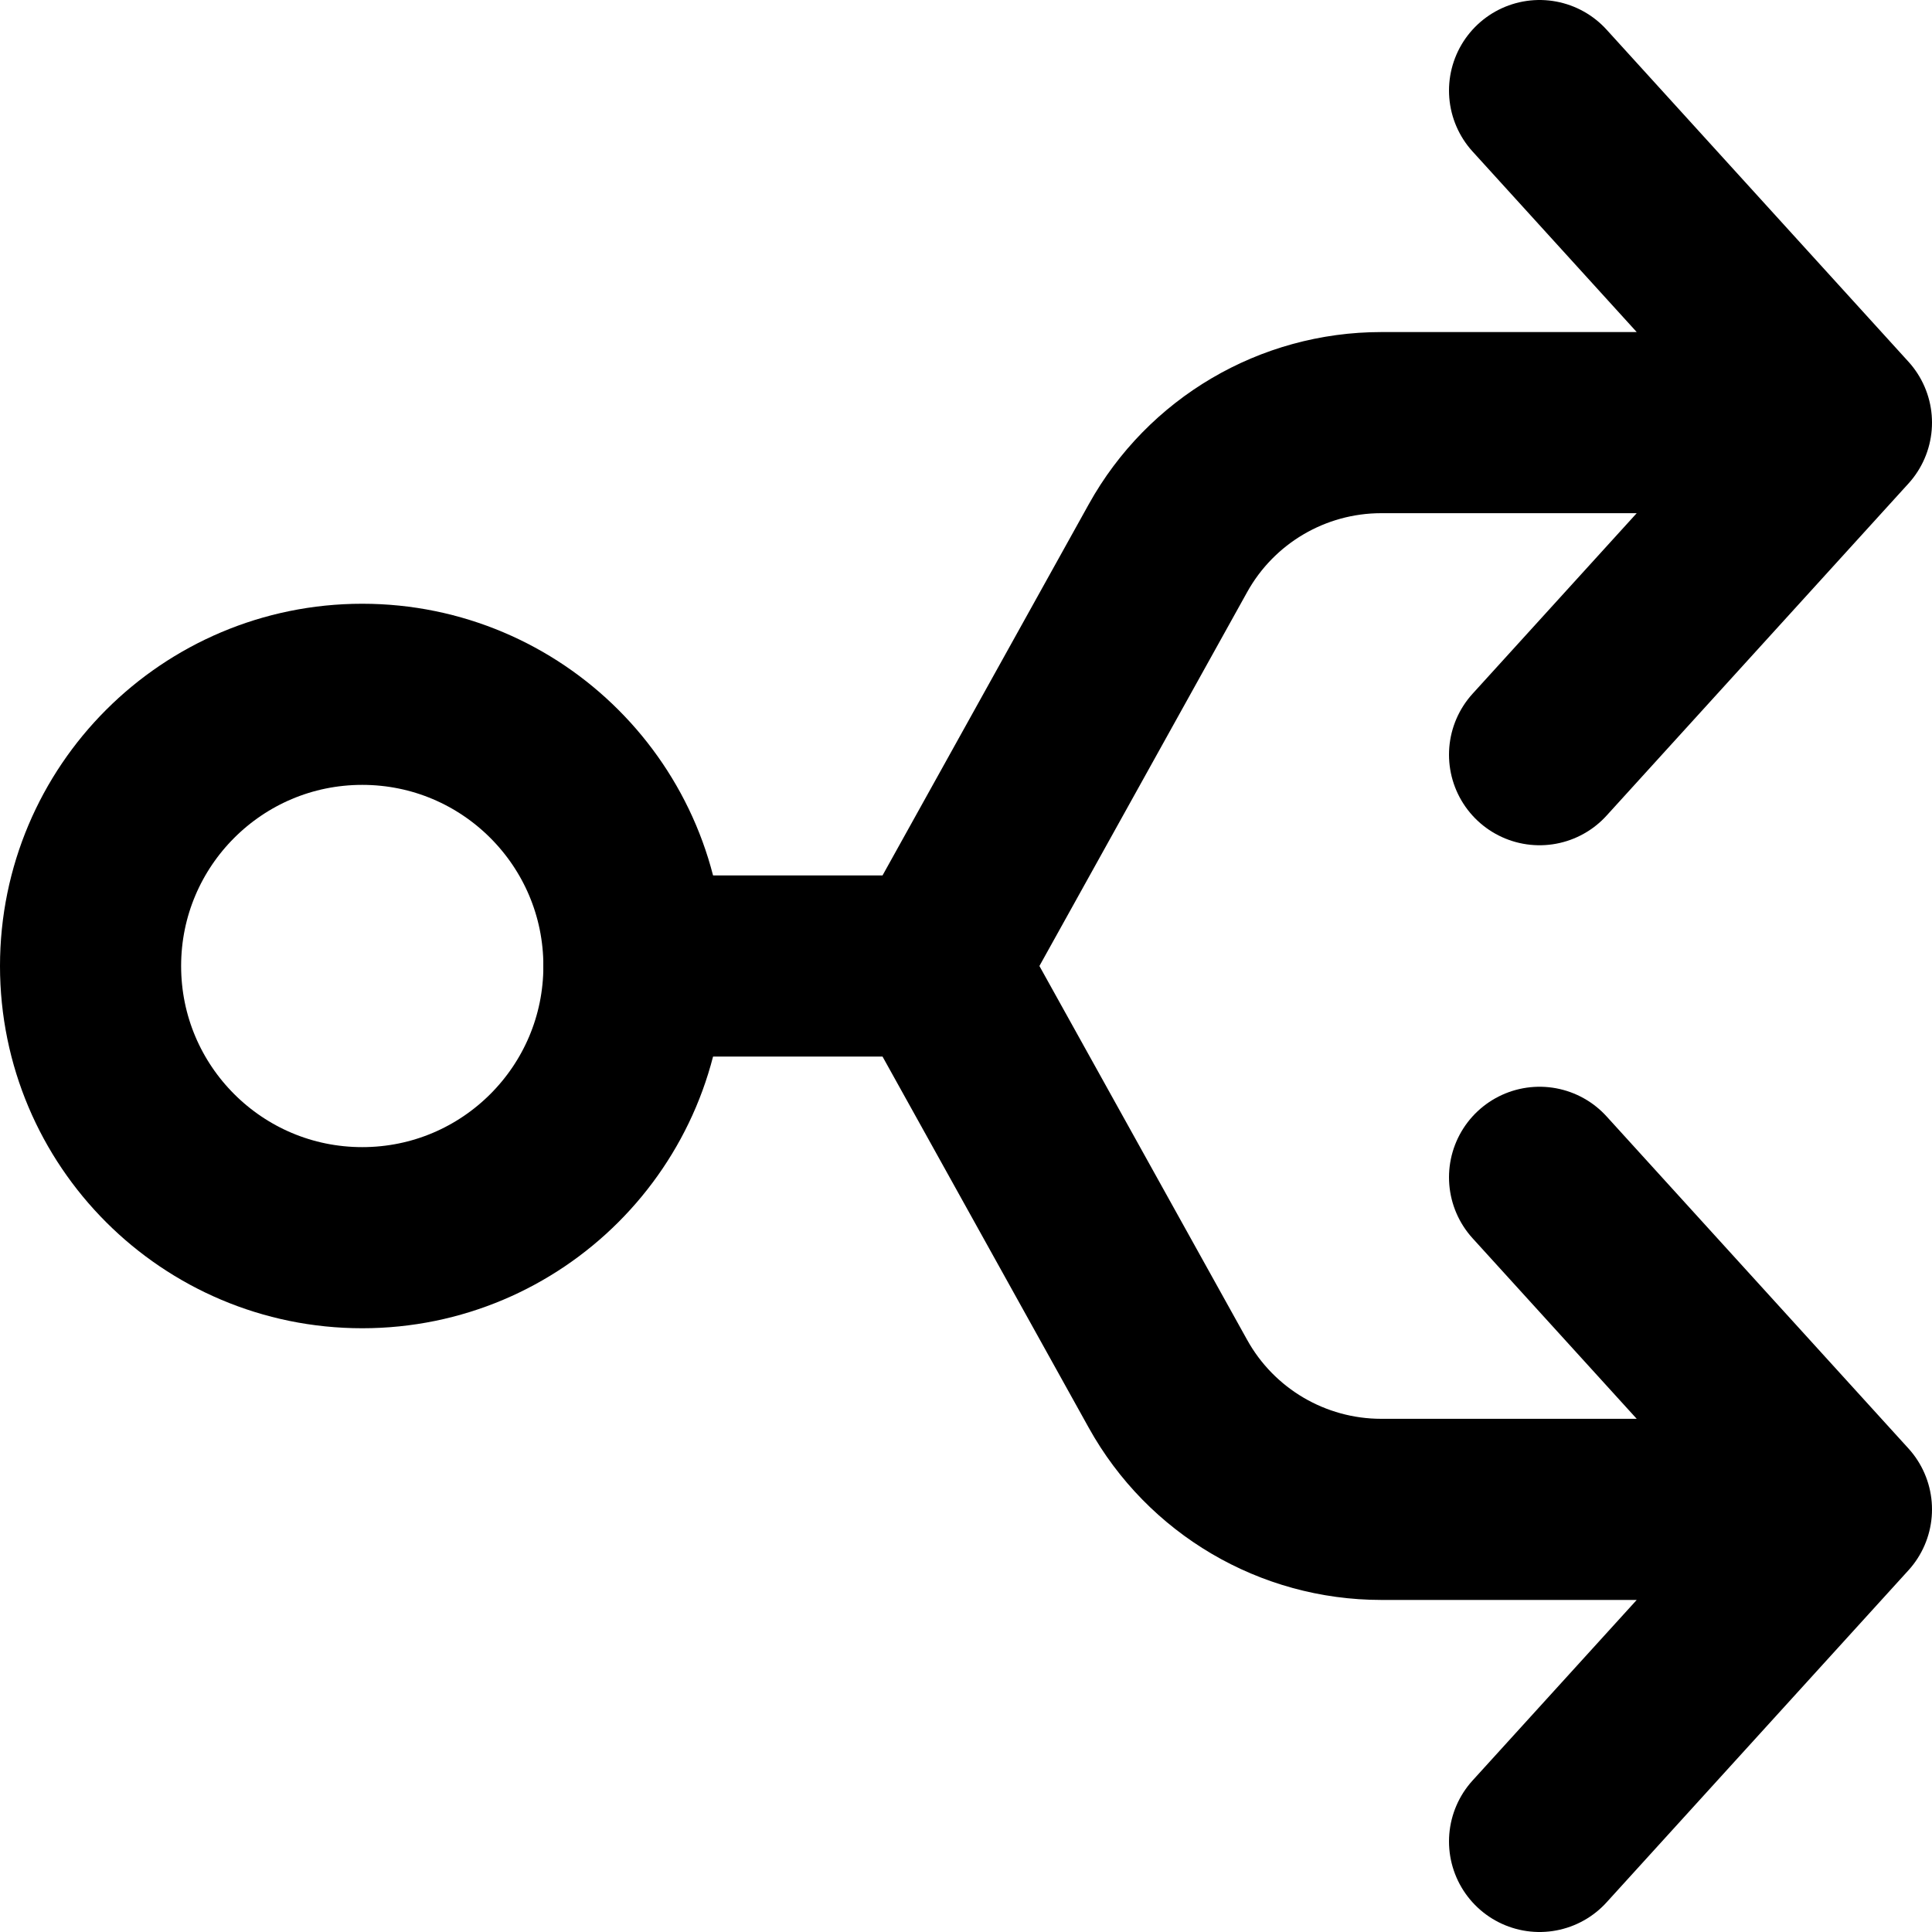
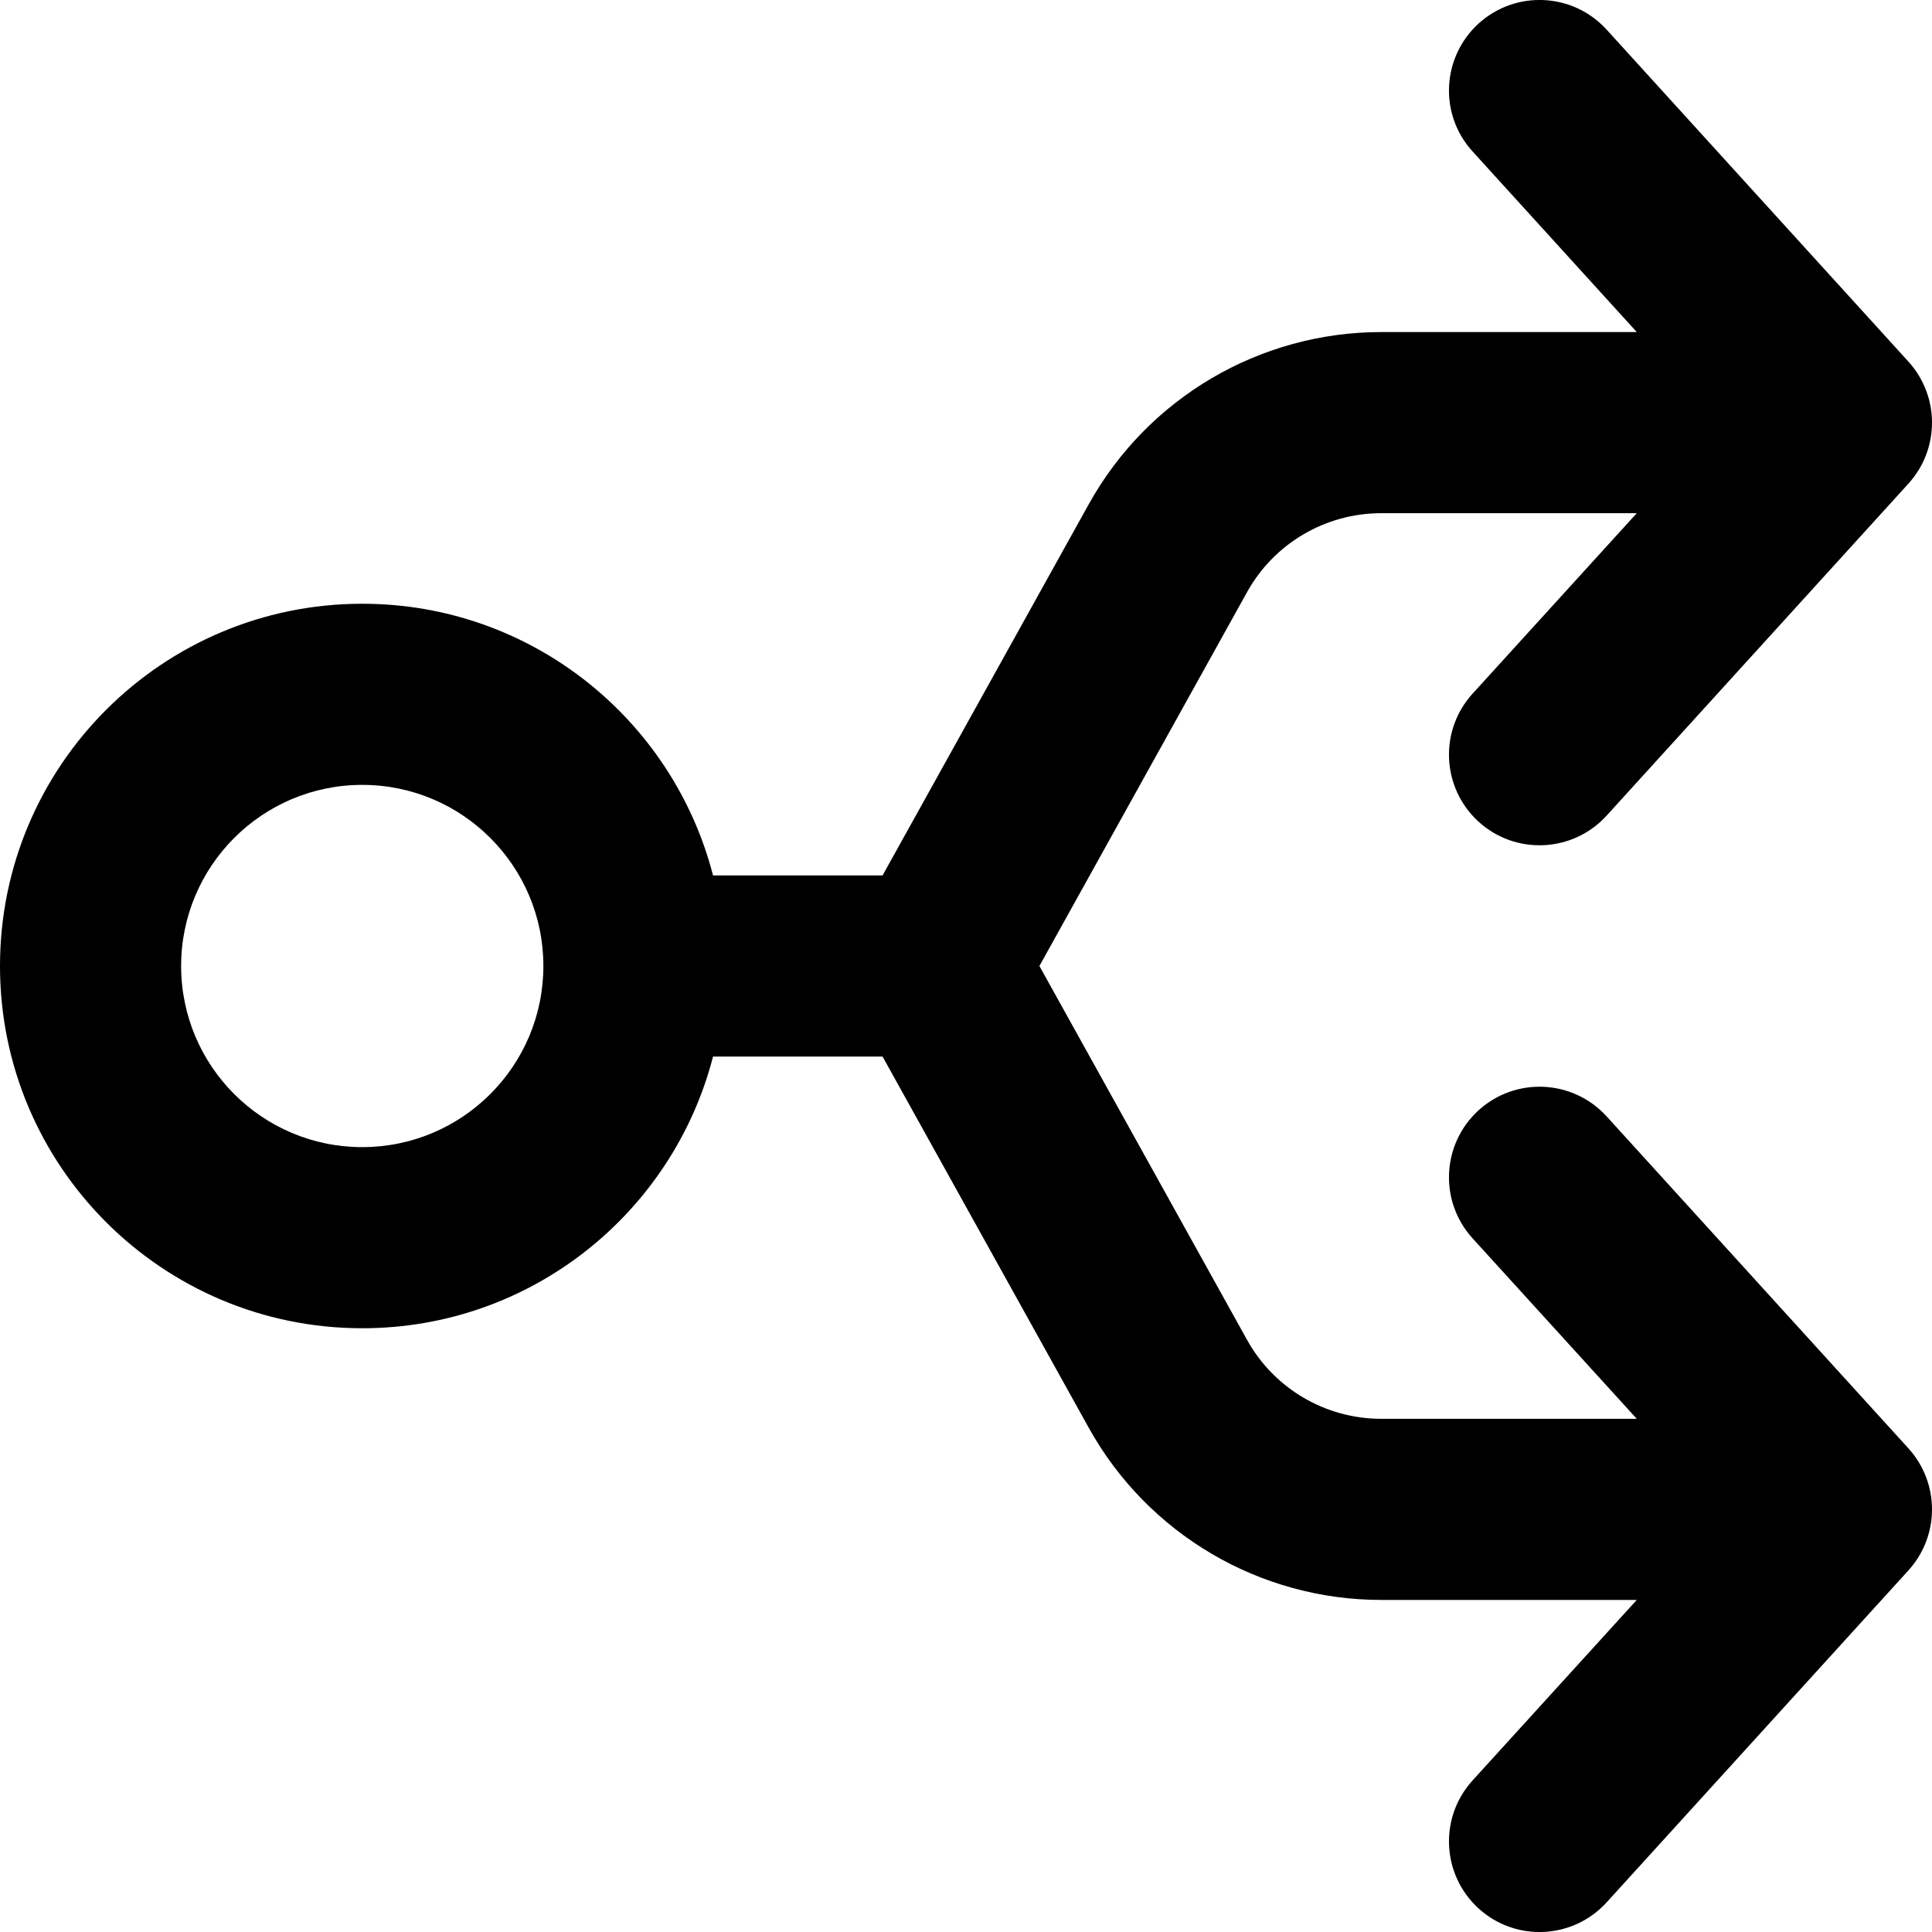
<svg xmlns="http://www.w3.org/2000/svg" width="16" height="16" viewBox="0 0 16 16" fill="none" data-fui-icon="true">
-   <g clip-path="url(#clip0_16_107)" stroke="currentColor" stroke-width="1.5" stroke-linecap="round" stroke-linejoin="round">
-     <path d="M15.25 12.5H11.439C10.705 12.5 10.029 12.102 9.673 11.461L7.75 8 9.673 4.539C10.029 3.898 10.705 3.5 11.439 3.5H15.25M15.25 12.5L12.75 15.25M15.25 12.5L12.75 9.75M15.25 3.5L12.75 6.25M15.25 3.5L12.75.75M7.75 8L5.25 8" />
-     <circle cx="3" cy="8" r="2.25" />
+   <g clip-path="url(#clip0_16_107)">
+     <path fill-rule="evenodd" clip-rule="evenodd" d="M12.245 15.805C12.552 16.084 13.026 16.061 13.305 15.755L15.805 13.005C16.065 12.718 16.065 12.282 15.805 11.995L13.305 9.245C13.026 8.939 12.552 8.916 12.245 9.195C11.939 9.474 11.916 9.948 12.195 10.255L13.555 11.75H11.439C10.977 11.75 10.552 11.5 10.328 11.097L8.608 8L10.328 4.903C10.552 4.5 10.977 4.25 11.439 4.25H13.555L12.195 5.745C11.916 6.052 11.939 6.526 12.245 6.805C12.552 7.084 13.026 7.061 13.305 6.755L15.805 4.005C16.065 3.718 16.065 3.282 15.805 2.995L13.305 0.245C13.026 -0.061 12.552 -0.084 12.245 0.195C11.939 0.474 11.916 0.948 12.195 1.254L13.555 2.75H11.439C10.433 2.75 9.506 3.295 9.017 4.175L7.309 7.25H5.905C5.572 5.956 4.398 5 3 5C1.343 5 0 6.343 0 8C0 9.657 1.343 11 3 11C4.398 11 5.572 10.044 5.905 8.75H7.309L9.017 11.825C9.506 12.705 10.433 13.25 11.439 13.25H13.555L12.195 14.745C11.916 15.052 11.939 15.526 12.245 15.805ZM4.5 8C4.5 7.172 3.828 6.5 3 6.5C2.172 6.5 1.5 7.172 1.5 8C1.5 8.828 2.172 9.5 3 9.5C3.828 9.5 4.5 8.828 4.5 8Z" fill="currentColor" />
  </g>
  <defs>
    <clipPath id="clip0_16_107">
      <path fill="currentColor" d="M0 0H16V16H0z" />
    </clipPath>
  </defs>
</svg>
